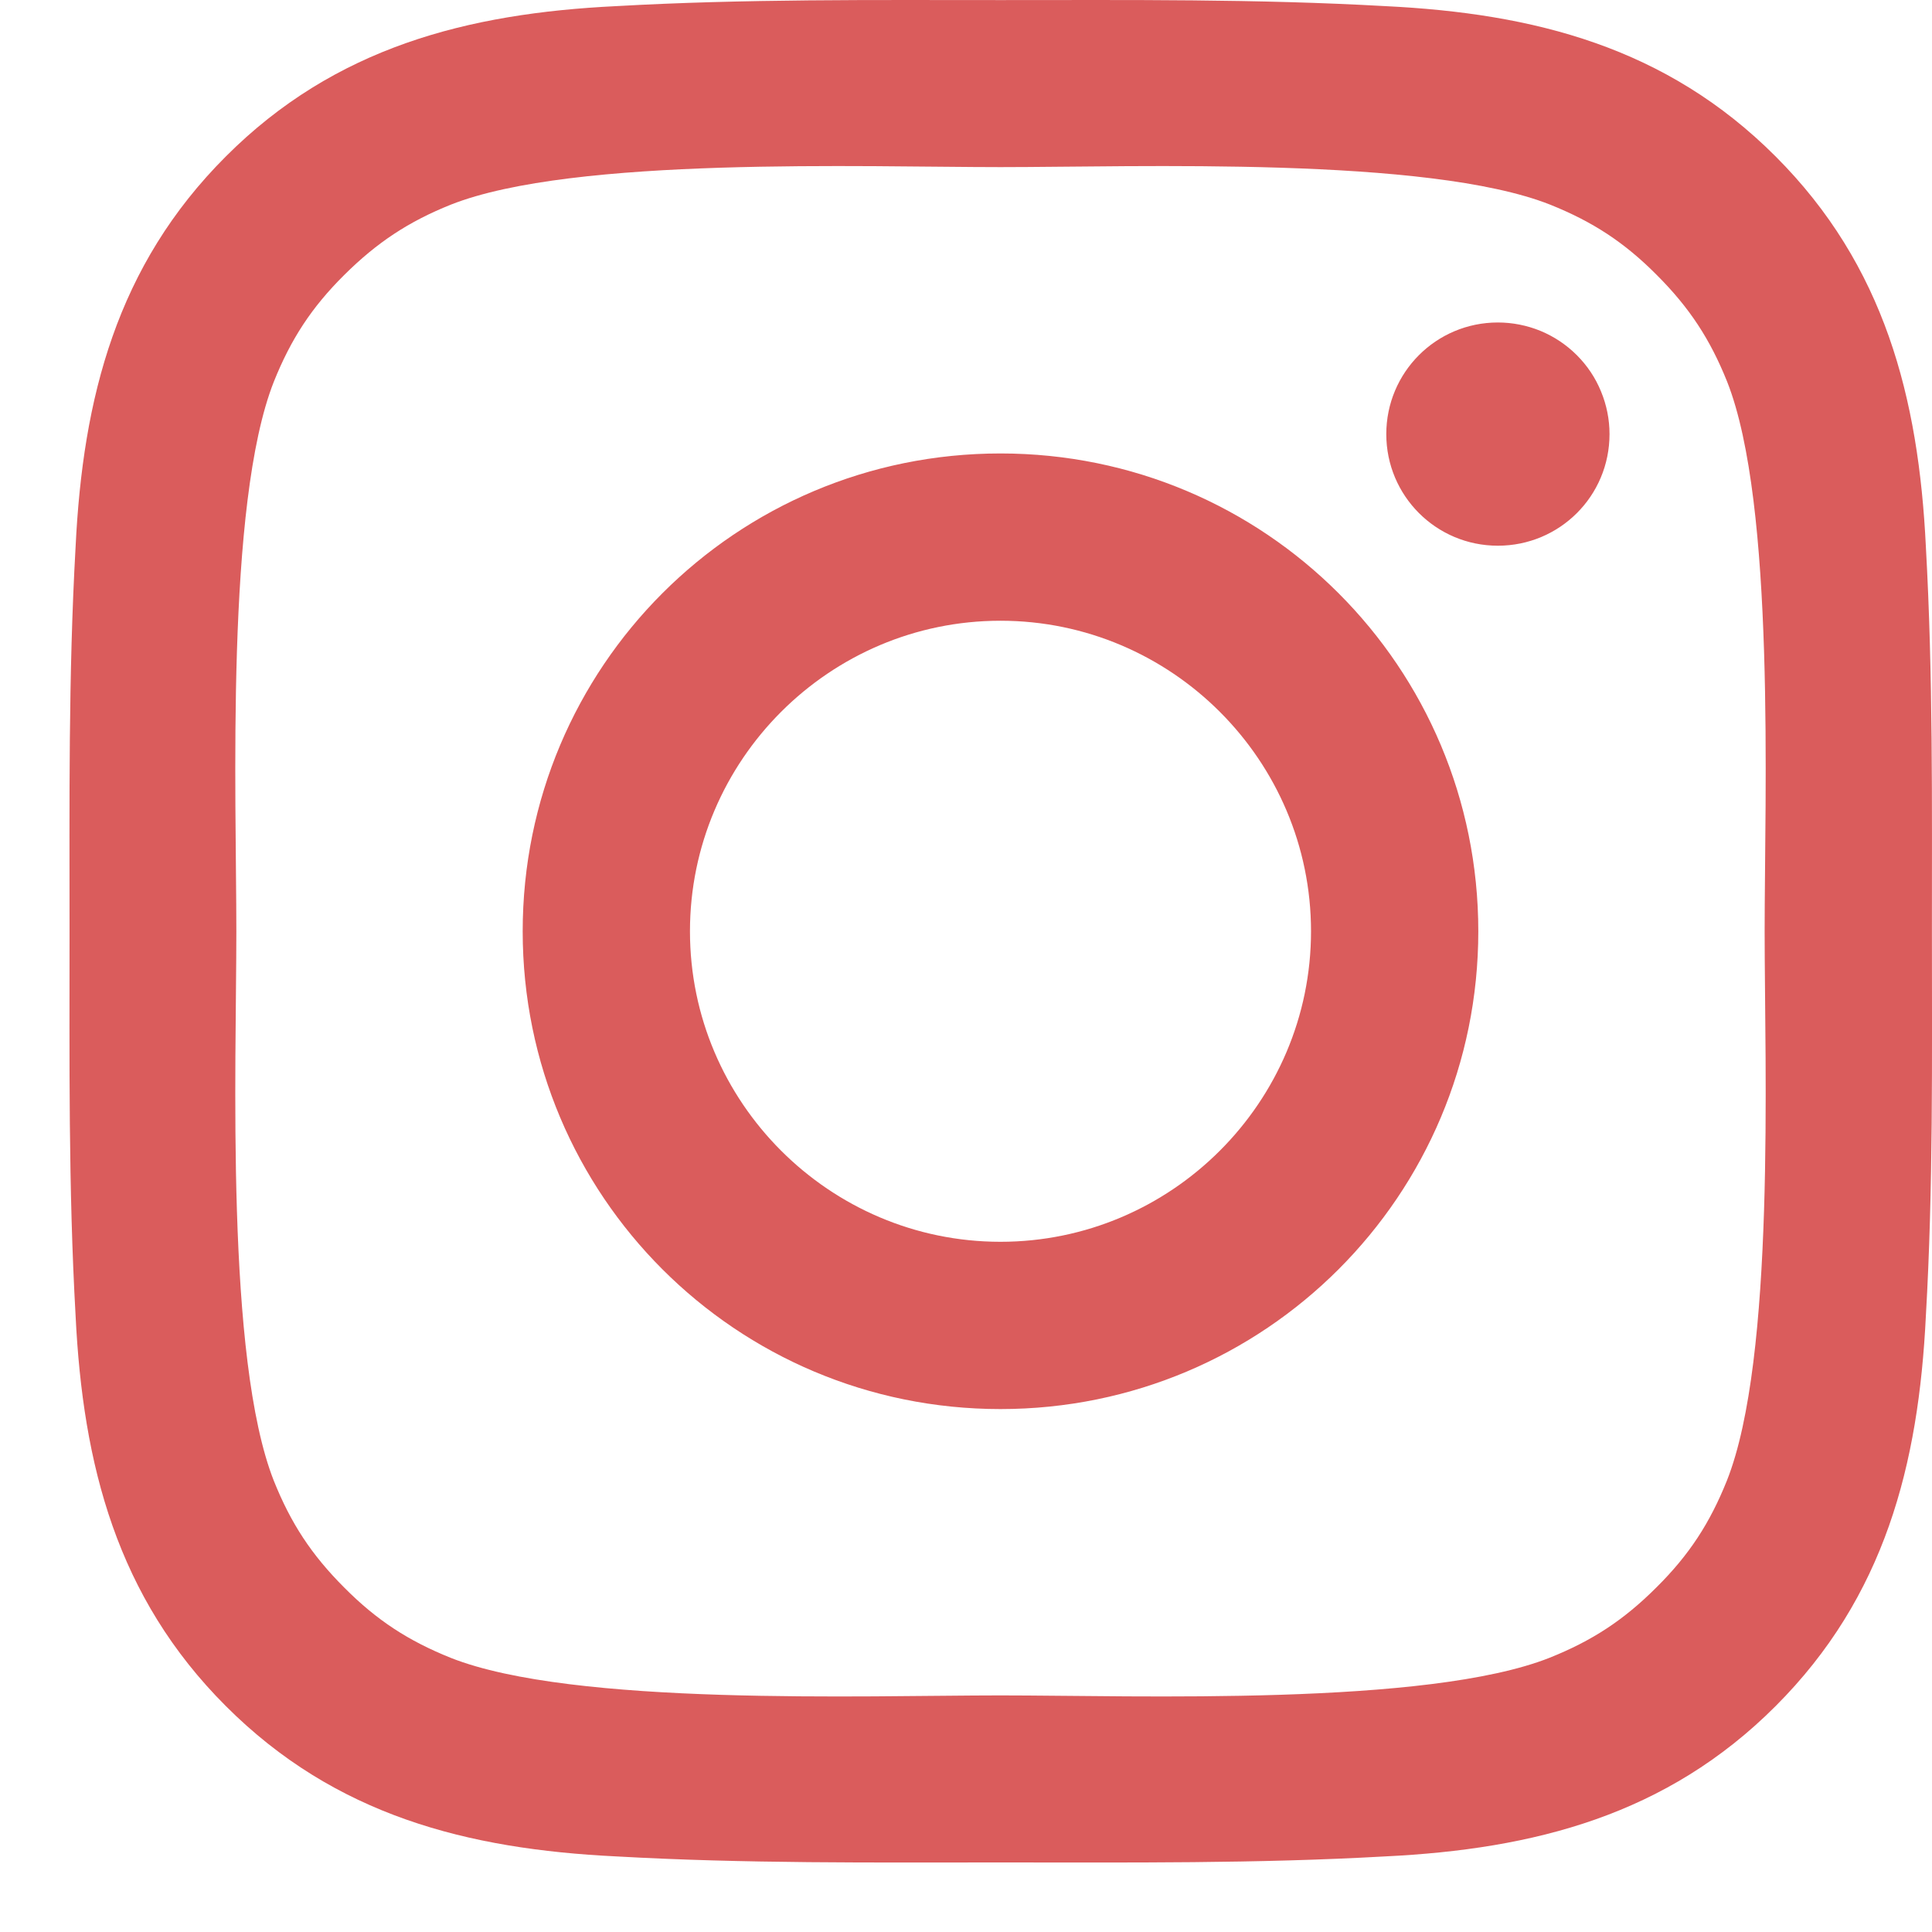
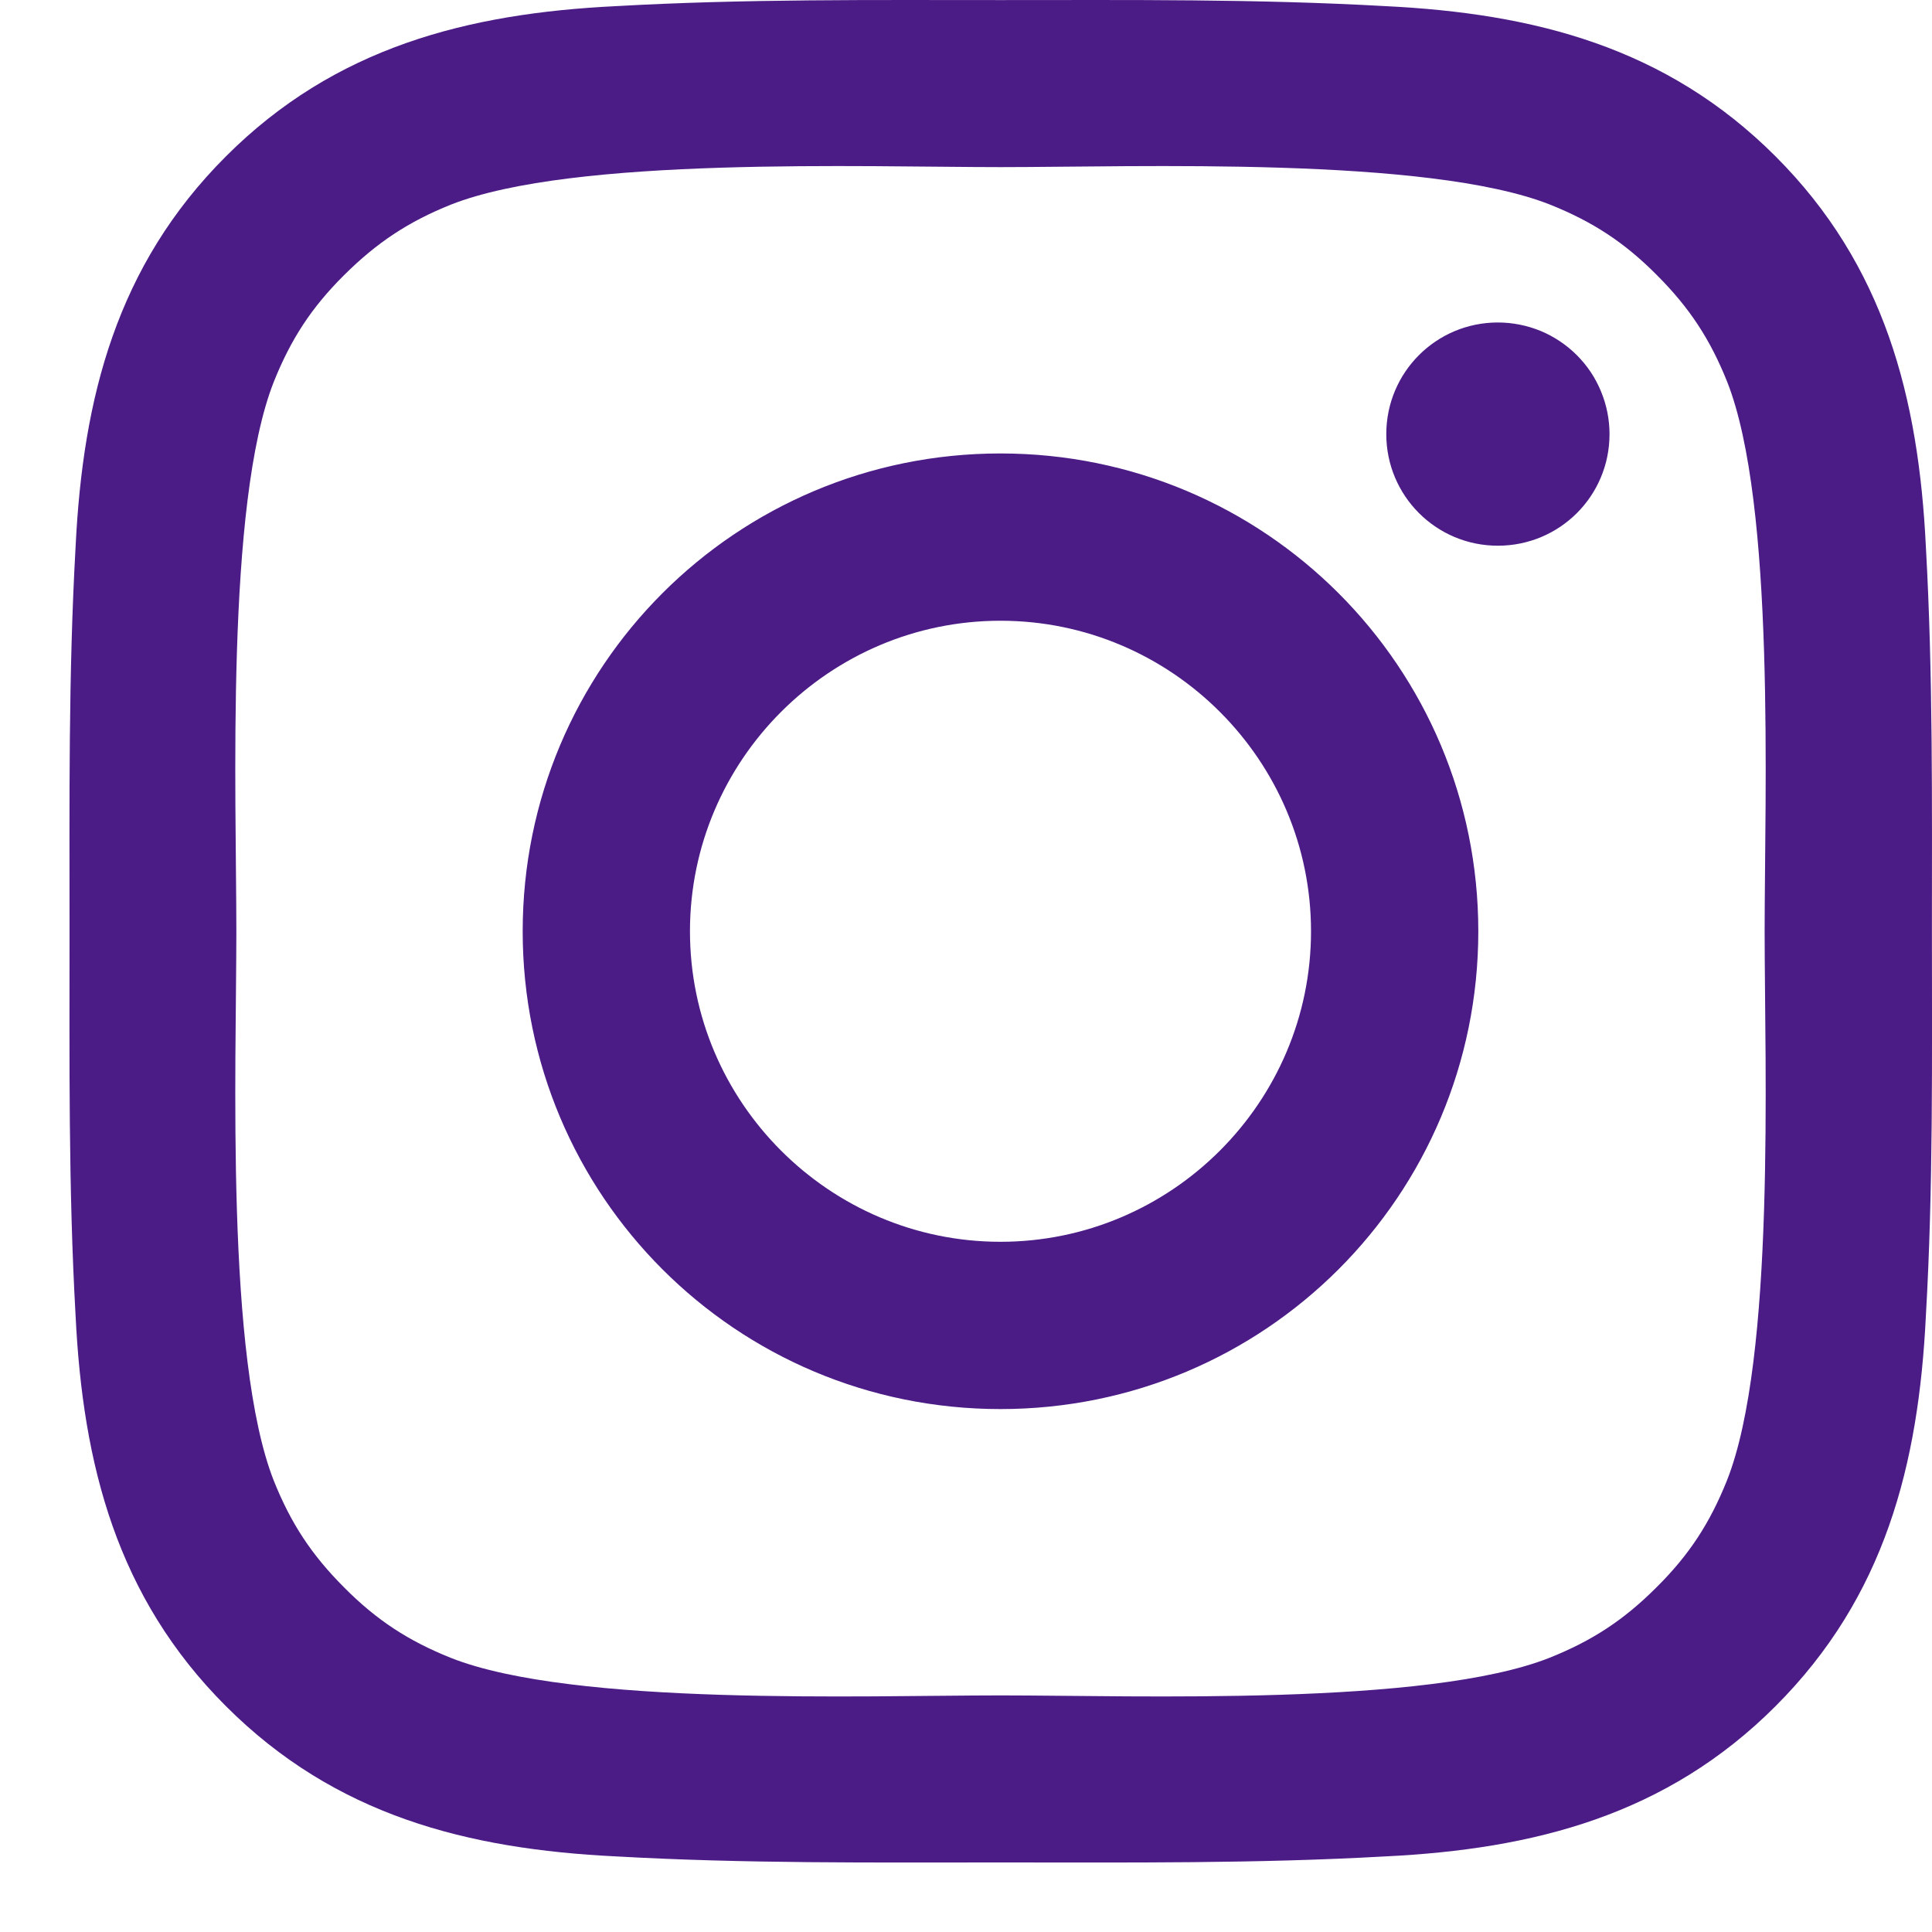
<svg xmlns="http://www.w3.org/2000/svg" width="24" height="24" viewBox="0 0 24 24" fill="none">
-   <path d="M12.428 5.633C9.144 5.633 6.493 8.284 6.493 11.569C6.493 14.853 9.144 17.504 12.428 17.504C15.713 17.504 18.364 14.853 18.364 11.569C18.364 8.284 15.713 5.633 12.428 5.633ZM12.428 15.426C10.304 15.426 8.571 13.693 8.571 11.569C8.571 9.444 10.304 7.711 12.428 7.711C14.553 7.711 16.286 9.444 16.286 11.569C16.286 13.693 14.553 15.426 12.428 15.426ZM18.607 4.006C17.84 4.006 17.221 4.626 17.221 5.393C17.221 6.159 17.84 6.779 18.607 6.779C19.374 6.779 19.994 6.162 19.994 5.393C19.994 5.21 19.958 5.03 19.888 4.862C19.819 4.693 19.717 4.541 19.588 4.412C19.459 4.283 19.306 4.181 19.138 4.111C18.97 4.042 18.789 4.006 18.607 4.006ZM23.999 11.569C23.999 9.971 24.013 8.388 23.924 6.793C23.834 4.941 23.411 3.297 22.057 1.943C20.7 0.585 19.059 0.166 17.206 0.076C15.609 -0.014 14.026 0.001 12.431 0.001C10.834 0.001 9.251 -0.014 7.656 0.076C5.804 0.166 4.16 0.588 2.806 1.943C1.448 3.3 1.029 4.941 0.939 6.793C0.849 8.391 0.864 9.974 0.864 11.569C0.864 13.163 0.849 14.749 0.939 16.344C1.029 18.196 1.451 19.84 2.806 21.194C4.163 22.552 5.804 22.971 7.656 23.061C9.254 23.151 10.837 23.136 12.431 23.136C14.029 23.136 15.612 23.151 17.206 23.061C19.059 22.971 20.703 22.549 22.057 21.194C23.414 19.837 23.834 18.196 23.924 16.344C24.016 14.749 23.999 13.166 23.999 11.569ZM21.452 18.393C21.241 18.919 20.986 19.313 20.578 19.718C20.17 20.126 19.779 20.381 19.253 20.592C17.73 21.197 14.116 21.061 12.428 21.061C10.741 21.061 7.124 21.197 5.601 20.595C5.075 20.384 4.681 20.129 4.276 19.721C3.868 19.313 3.613 18.922 3.402 18.396C2.8 16.87 2.936 13.256 2.936 11.569C2.936 9.881 2.8 6.264 3.402 4.741C3.613 4.215 3.868 3.821 4.276 3.416C4.684 3.011 5.075 2.753 5.601 2.542C7.124 1.94 10.741 2.076 12.428 2.076C14.116 2.076 17.733 1.94 19.256 2.542C19.782 2.753 20.176 3.008 20.581 3.416C20.989 3.824 21.244 4.215 21.455 4.741C22.057 6.264 21.921 9.881 21.921 11.569C21.921 13.256 22.057 16.87 21.452 18.393Z" fill="#DA5C5C" />
+   <path d="M12.428 5.633C9.144 5.633 6.493 8.284 6.493 11.569C6.493 14.853 9.144 17.504 12.428 17.504C15.713 17.504 18.364 14.853 18.364 11.569C18.364 8.284 15.713 5.633 12.428 5.633ZM12.428 15.426C10.304 15.426 8.571 13.693 8.571 11.569C8.571 9.444 10.304 7.711 12.428 7.711C14.553 7.711 16.286 9.444 16.286 11.569C16.286 13.693 14.553 15.426 12.428 15.426ZM18.607 4.006C17.84 4.006 17.221 4.626 17.221 5.393C17.221 6.159 17.84 6.779 18.607 6.779C19.374 6.779 19.994 6.162 19.994 5.393C19.994 5.21 19.958 5.03 19.888 4.862C19.819 4.693 19.717 4.541 19.588 4.412C19.459 4.283 19.306 4.181 19.138 4.111C18.97 4.042 18.789 4.006 18.607 4.006ZM23.999 11.569C23.999 9.971 24.013 8.388 23.924 6.793C23.834 4.941 23.411 3.297 22.057 1.943C20.7 0.585 19.059 0.166 17.206 0.076C15.609 -0.014 14.026 0.001 12.431 0.001C10.834 0.001 9.251 -0.014 7.656 0.076C5.804 0.166 4.16 0.588 2.806 1.943C1.448 3.3 1.029 4.941 0.939 6.793C0.849 8.391 0.864 9.974 0.864 11.569C0.864 13.163 0.849 14.749 0.939 16.344C1.029 18.196 1.451 19.84 2.806 21.194C4.163 22.552 5.804 22.971 7.656 23.061C9.254 23.151 10.837 23.136 12.431 23.136C14.029 23.136 15.612 23.151 17.206 23.061C19.059 22.971 20.703 22.549 22.057 21.194C23.414 19.837 23.834 18.196 23.924 16.344C24.016 14.749 23.999 13.166 23.999 11.569ZM21.452 18.393C21.241 18.919 20.986 19.313 20.578 19.718C20.17 20.126 19.779 20.381 19.253 20.592C17.73 21.197 14.116 21.061 12.428 21.061C10.741 21.061 7.124 21.197 5.601 20.595C5.075 20.384 4.681 20.129 4.276 19.721C3.868 19.313 3.613 18.922 3.402 18.396C2.8 16.87 2.936 13.256 2.936 11.569C2.936 9.881 2.8 6.264 3.402 4.741C3.613 4.215 3.868 3.821 4.276 3.416C4.684 3.011 5.075 2.753 5.601 2.542C7.124 1.94 10.741 2.076 12.428 2.076C14.116 2.076 17.733 1.94 19.256 2.542C19.782 2.753 20.176 3.008 20.581 3.416C20.989 3.824 21.244 4.215 21.455 4.741C22.057 6.264 21.921 9.881 21.921 11.569C21.921 13.256 22.057 16.87 21.452 18.393Z" fill="#4B1B86" />
</svg>
